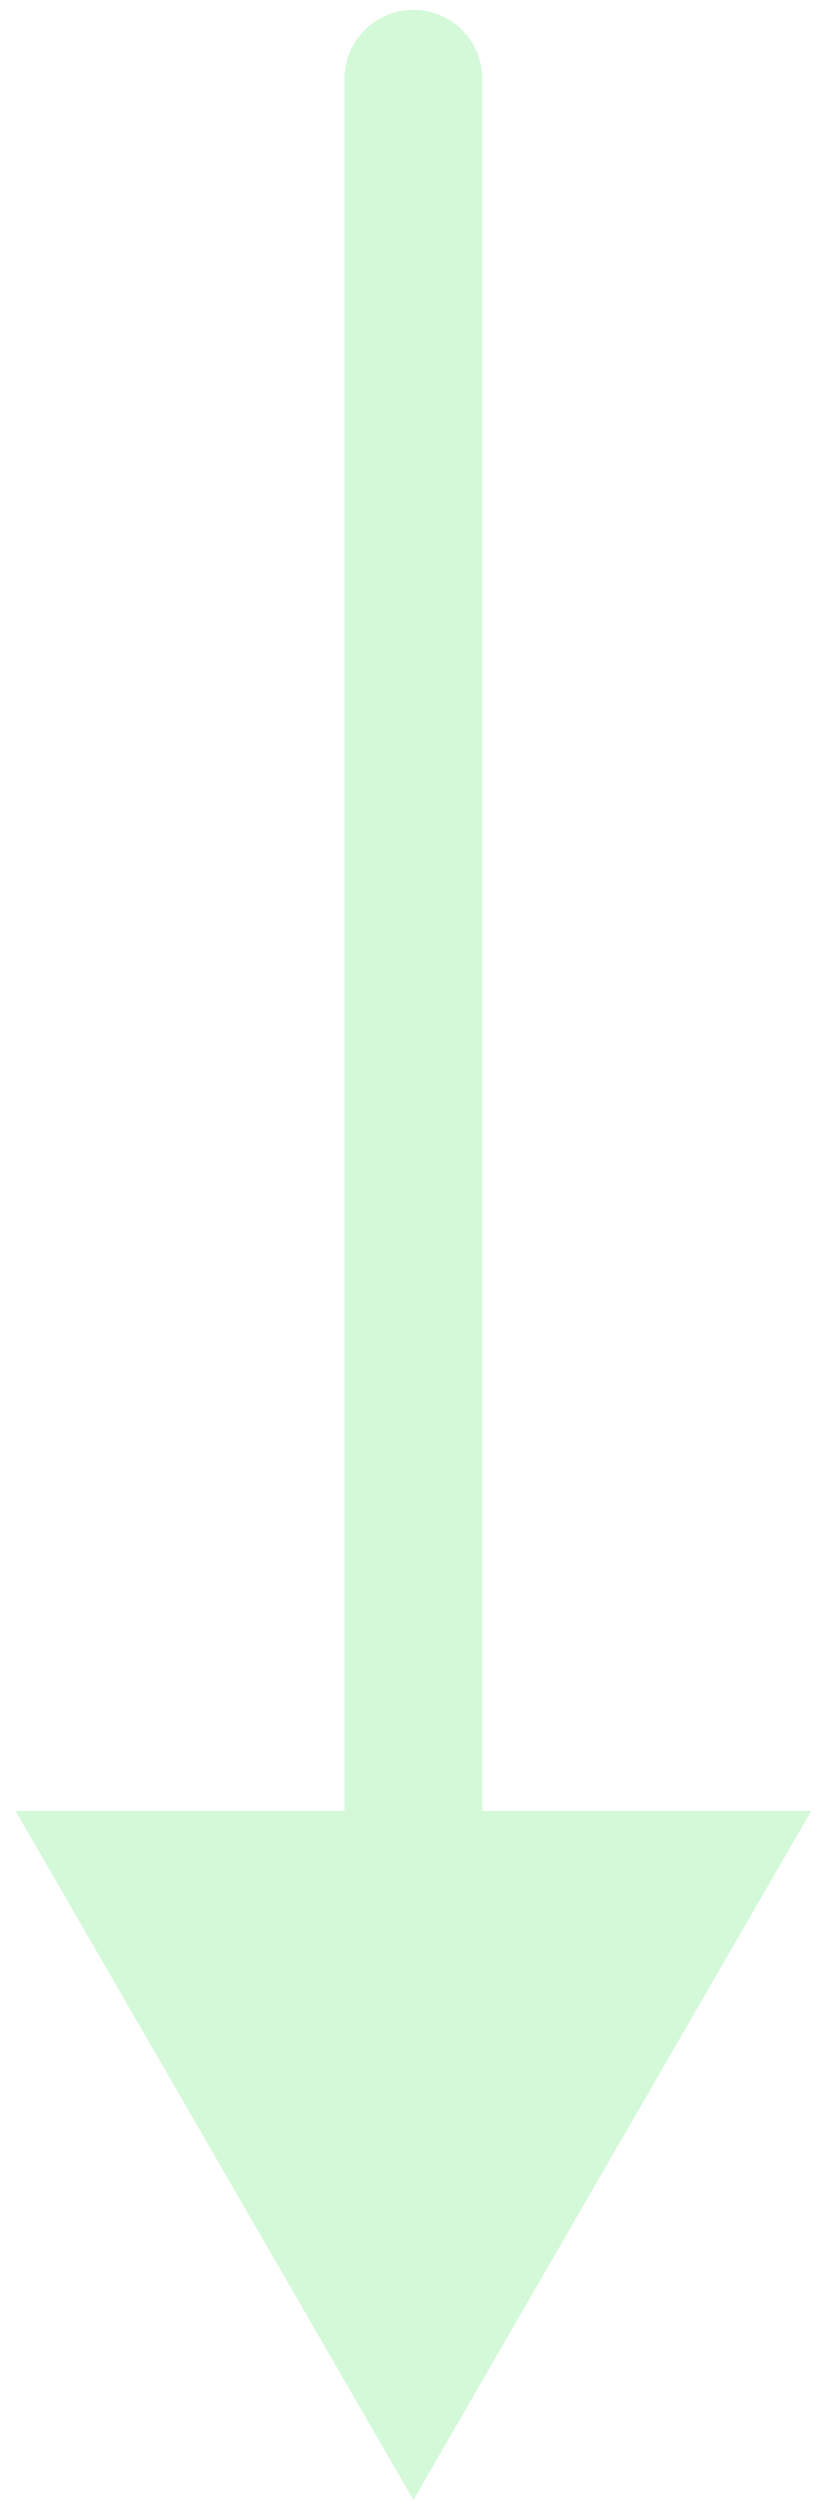
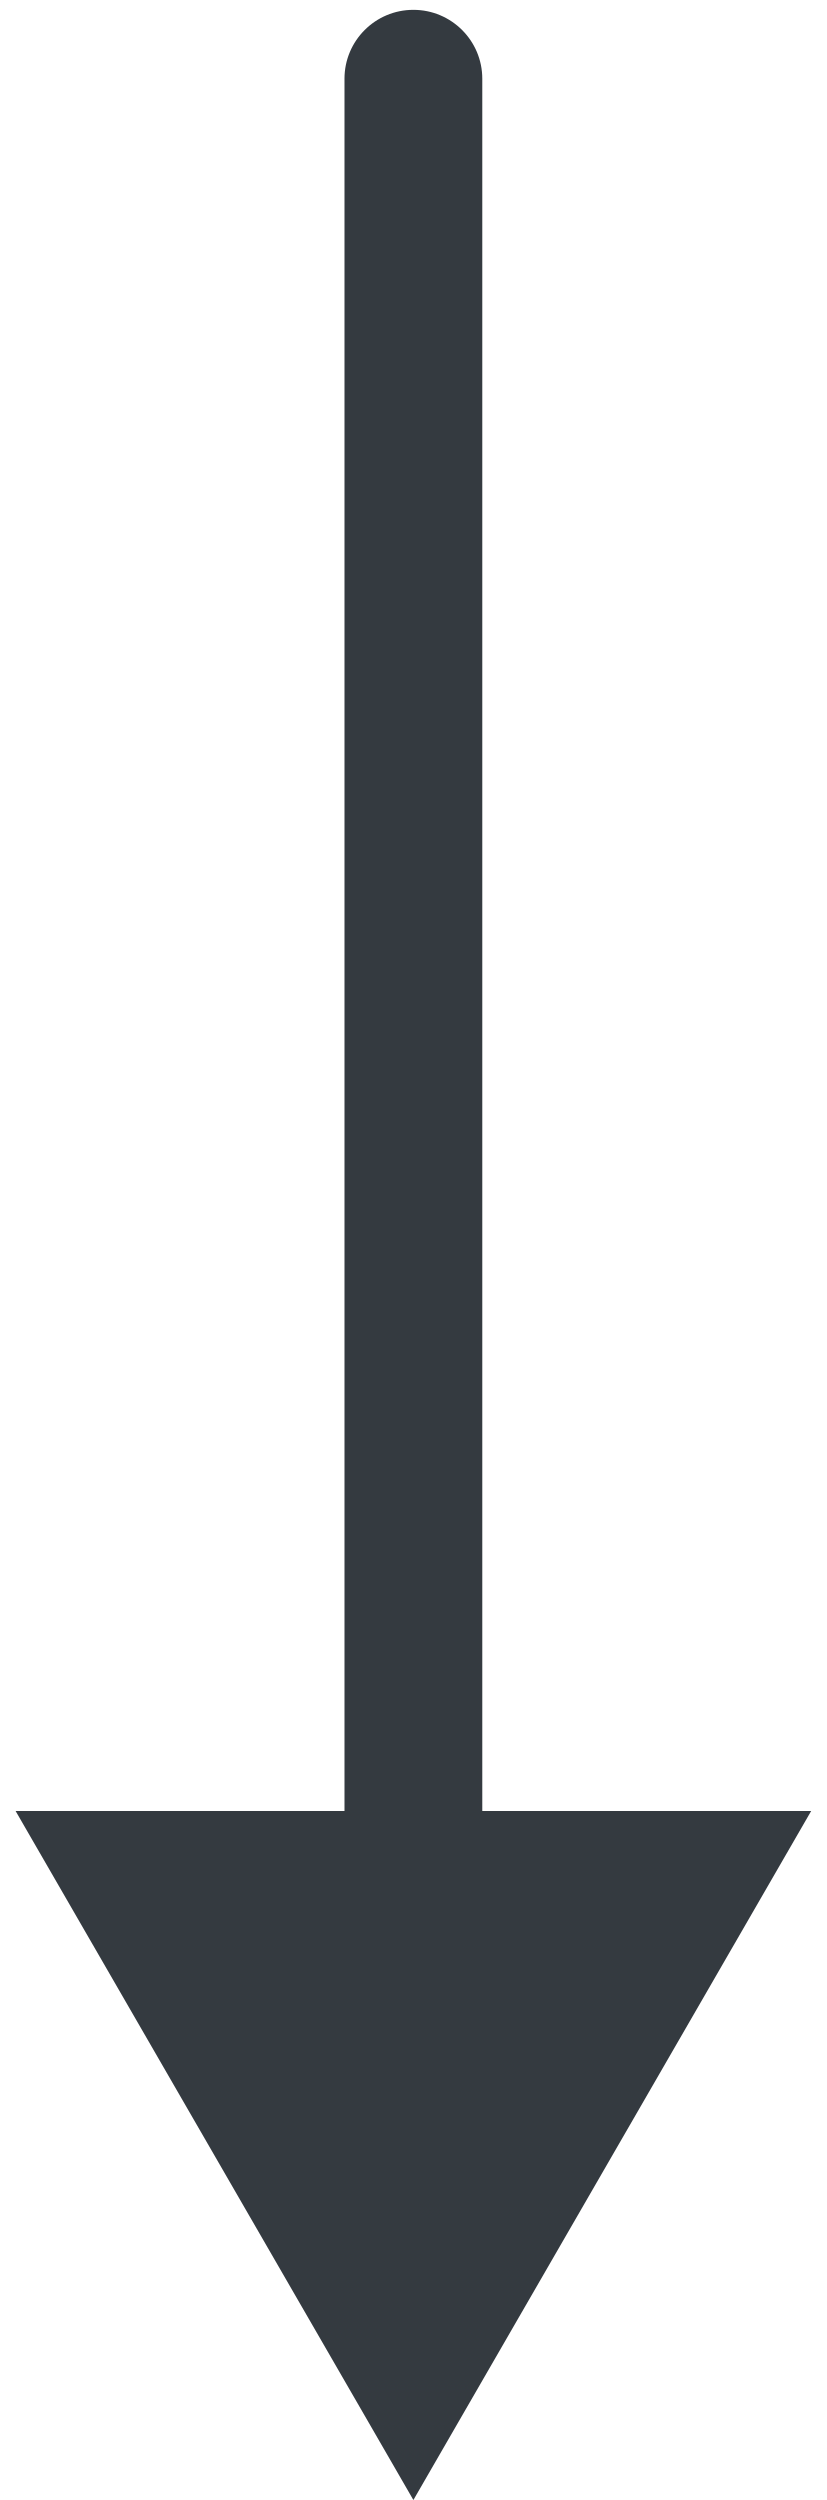
<svg xmlns="http://www.w3.org/2000/svg" width="42" height="127" viewBox="0 0 42 127" fill="none">
-   <path d="M24.5 4C24.5 2.067 22.933 0.5 21 0.5C19.067 0.5 17.5 2.067 17.5 4L24.5 4ZM21 127L41.207 92L0.793 92L21 127ZM17.5 4L17.5 95.5L24.5 95.5L24.5 4L17.5 4Z" fill="#D3F9D8" />
+   <path d="M24.5 4C24.5 2.067 22.933 0.5 21 0.5C19.067 0.5 17.5 2.067 17.5 4L24.5 4ZM21 127L41.207 92L0.793 92L21 127ZM17.5 4L17.5 95.5L24.5 95.5L24.5 4L17.5 4Z" fill="#343A40" />
</svg>
